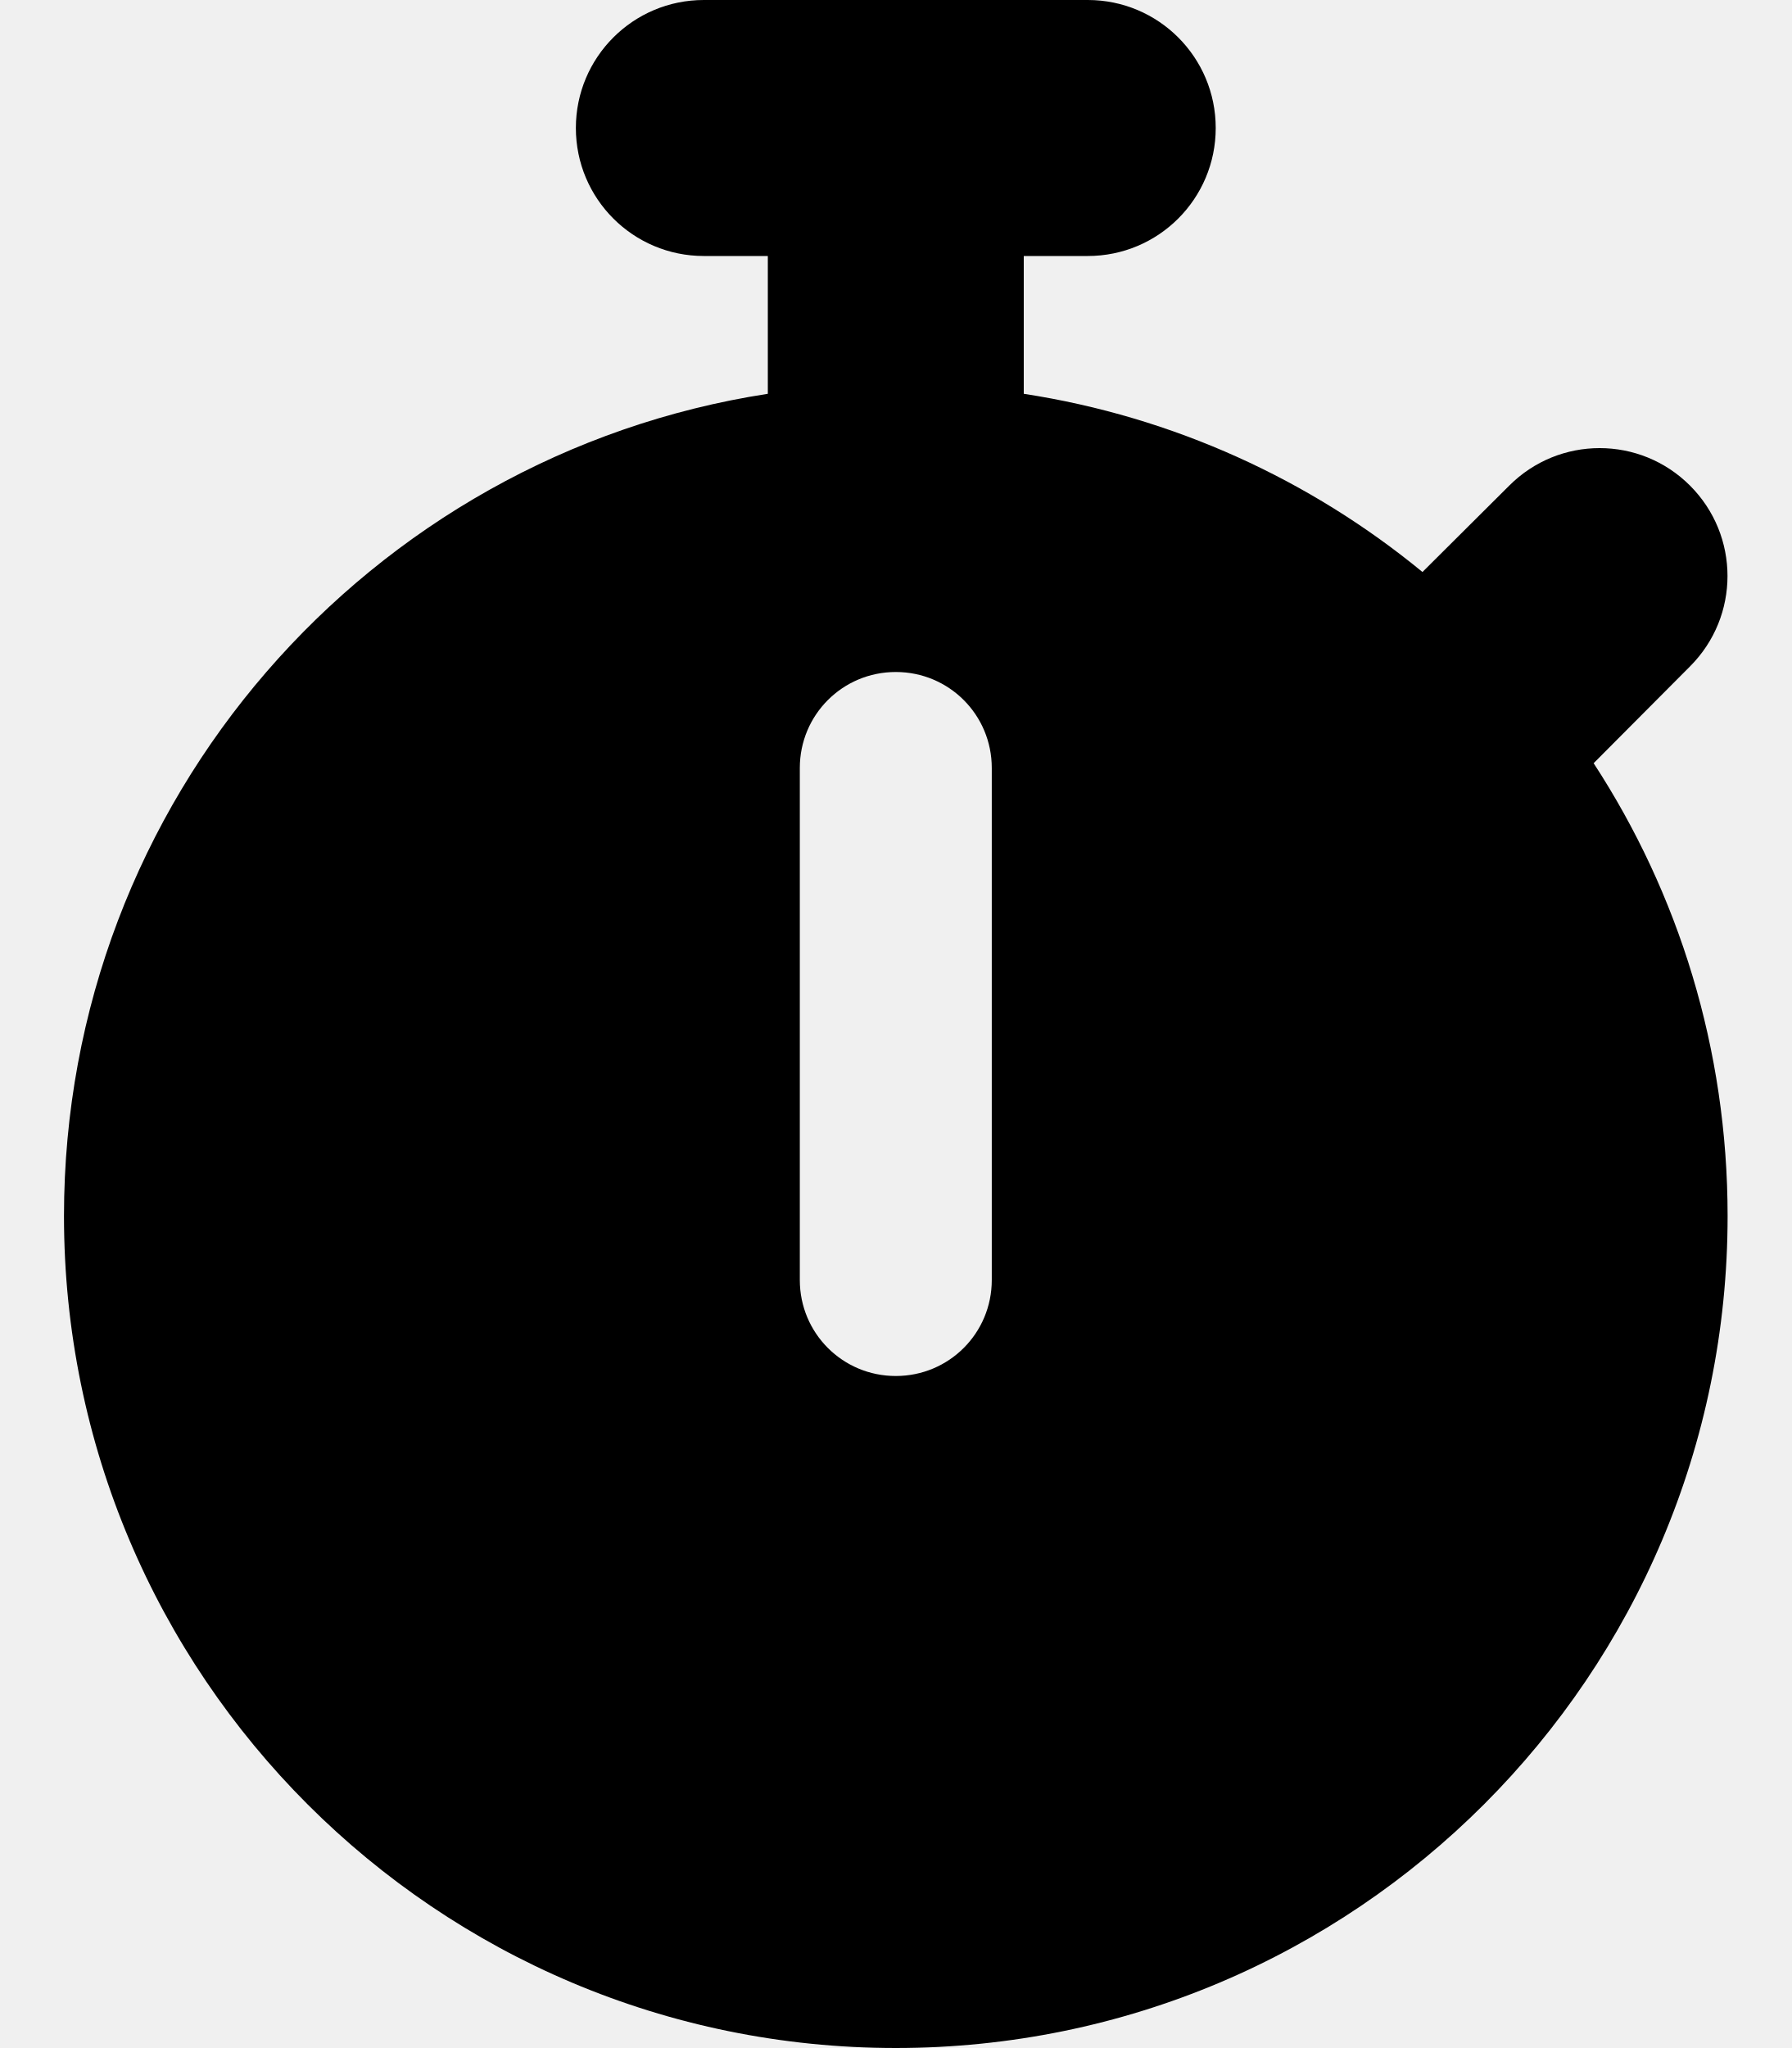
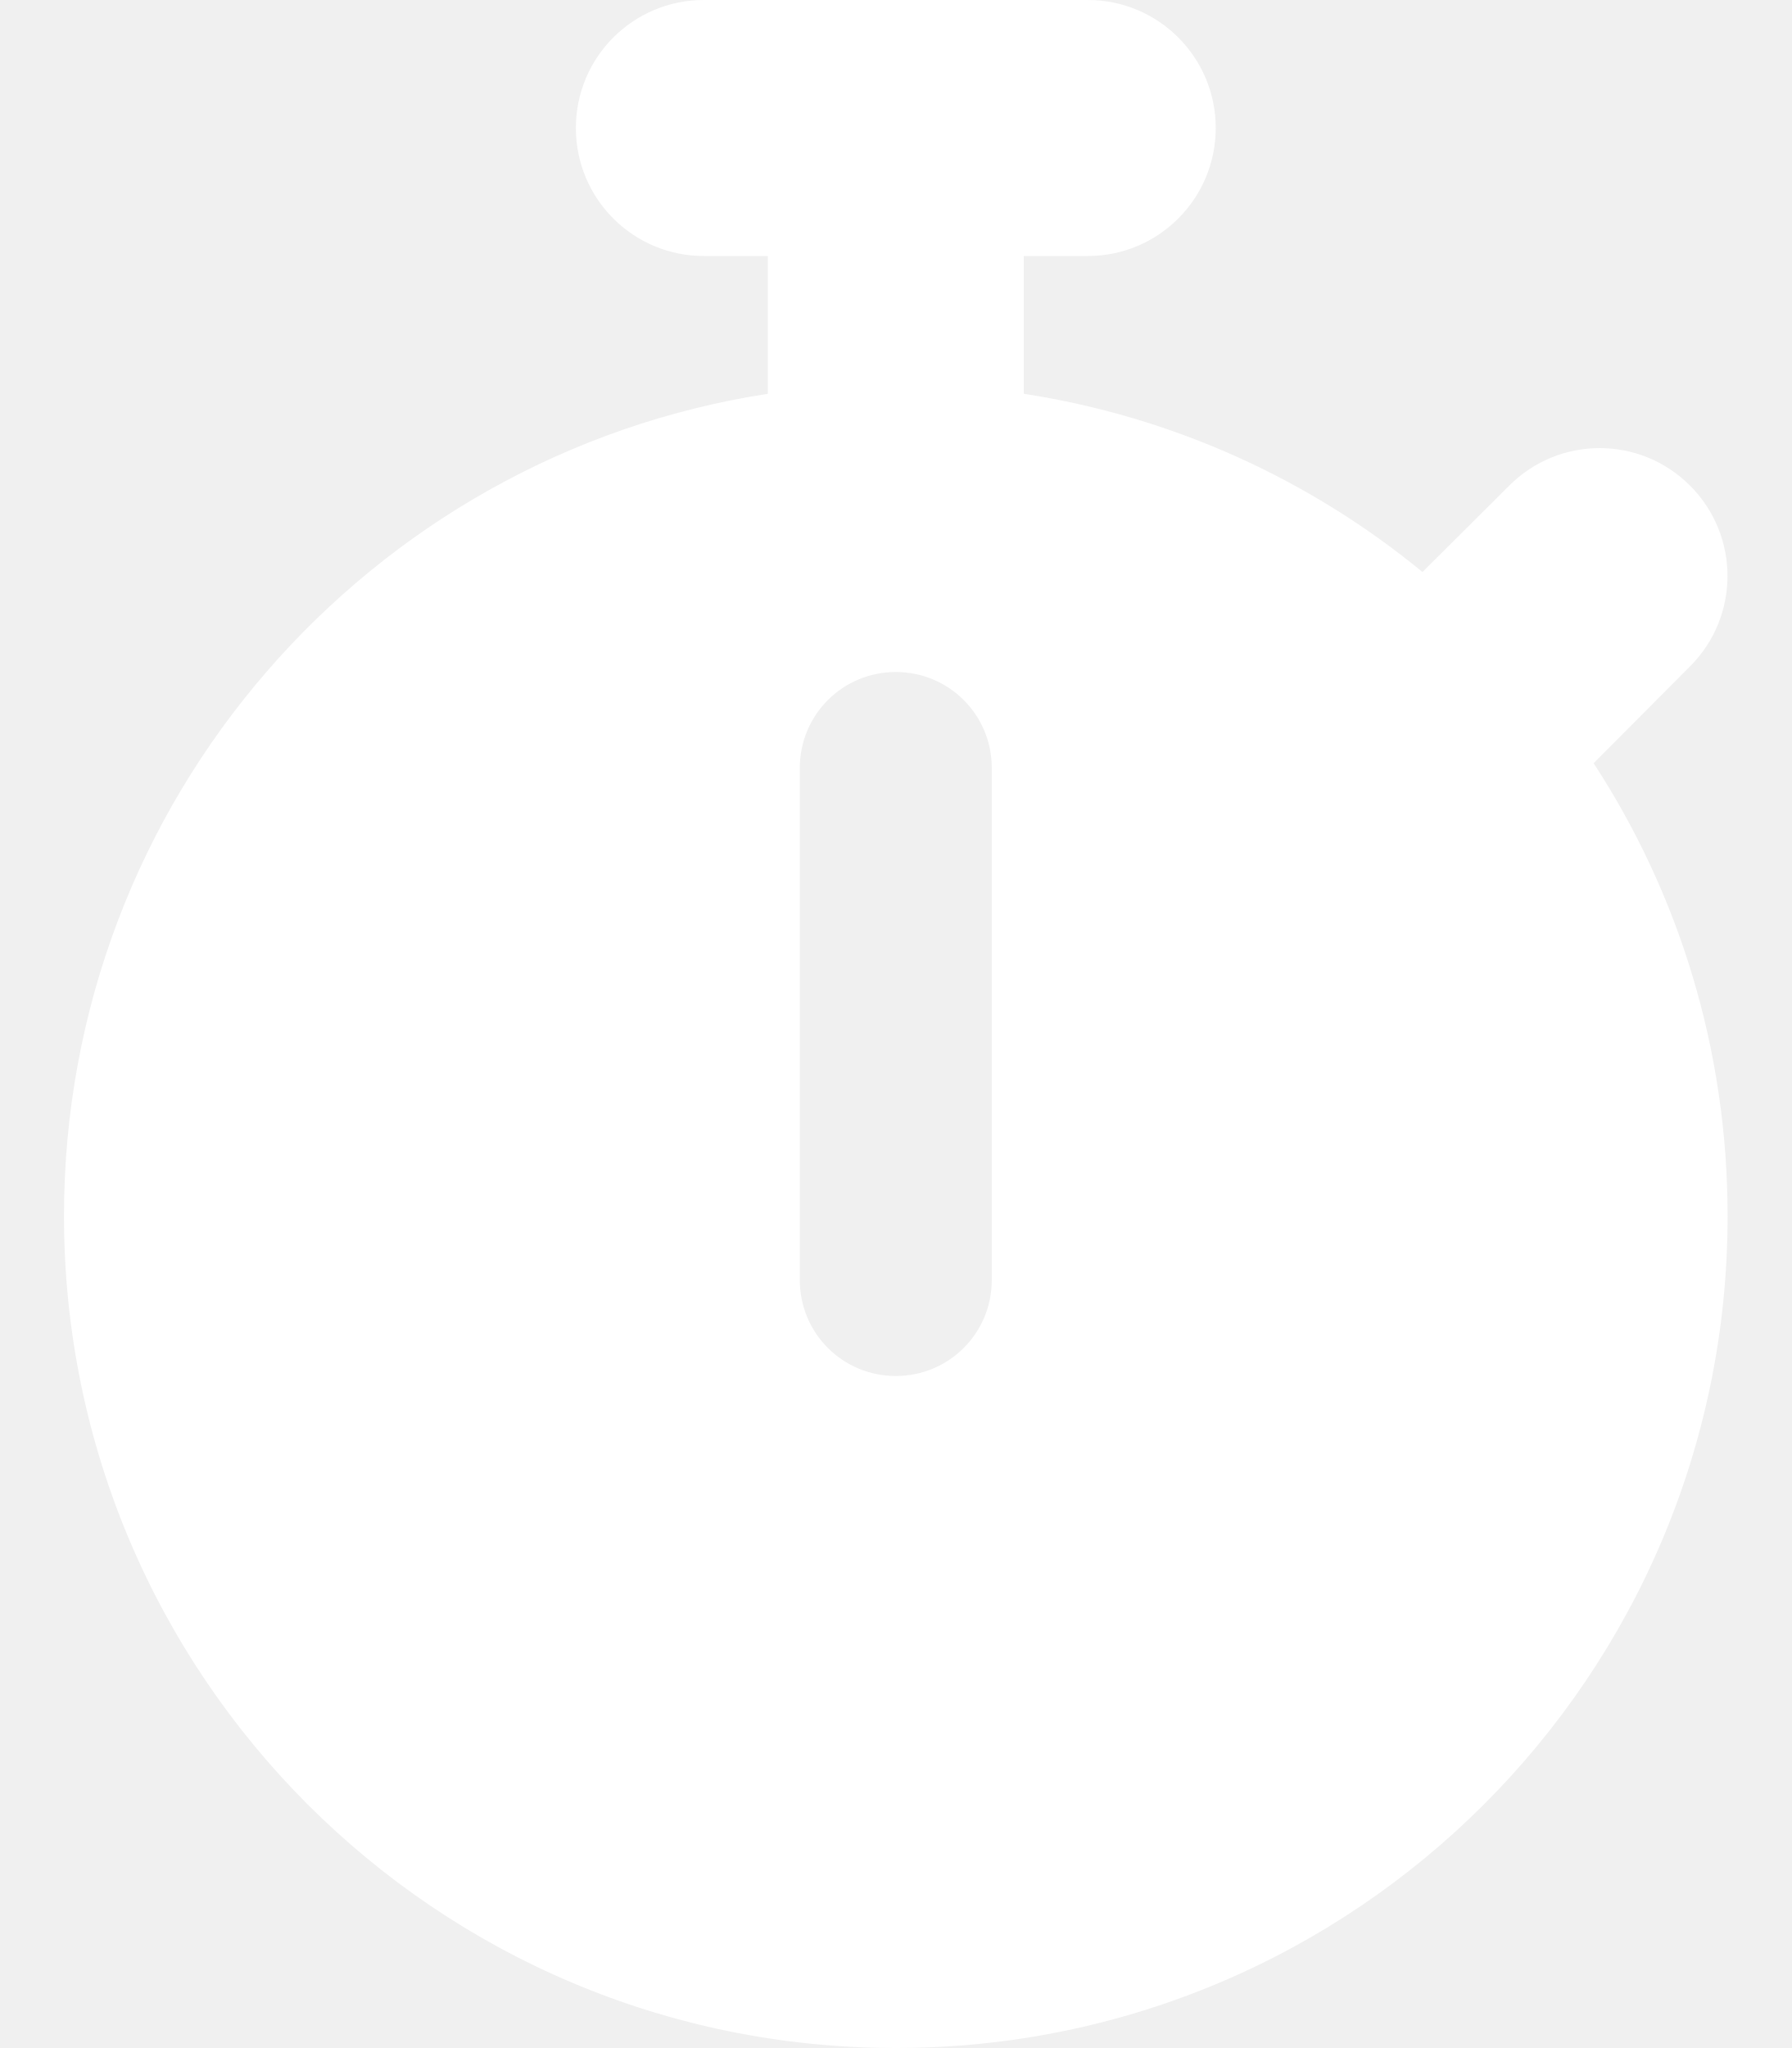
<svg xmlns="http://www.w3.org/2000/svg" viewBox="0 0 448 512">
-   <path d="M272 0C289.7 0 304 14.33 304 32C304 49.67 289.7 64 272 64H256V98.45C293.5 104.2 327.7 120 355.7 143L377.4 121.4C389.9 108.9 410.1 108.9 422.6 121.4C435.1 133.9 435.1 154.1 422.6 166.6L398.5 190.8C419.7 223.3 432 262.2 432 304C432 418.9 338.9 512 224 512C109.1 512 16 418.9 16 304C16 200 92.32 113.8 192 98.45V64H176C158.3 64 144 49.67 144 32C144 14.33 158.3 0 176 0L272 0zM248 192C248 178.7 237.3 168 224 168C210.7 168 200 178.7 200 192V320C200 333.3 210.7 344 224 344C237.3 344 248 333.3 248 320V192z" />
+   <path fill="white" d="M272 0C289.7 0 304 14.33 304 32C304 49.67 289.7 64 272 64H256V98.45C293.5 104.2 327.7 120 355.7 143L377.4 121.4C389.9 108.9 410.1 108.9 422.6 121.4C435.1 133.9 435.1 154.1 422.6 166.6L398.5 190.8C419.7 223.3 432 262.2 432 304C432 418.9 338.9 512 224 512C109.1 512 16 418.9 16 304C16 200 92.32 113.8 192 98.45V64H176C158.3 64 144 49.67 144 32C144 14.33 158.3 0 176 0L272 0zM248 192C248 178.7 237.3 168 224 168C210.7 168 200 178.7 200 192V320C200 333.3 210.7 344 224 344C237.3 344 248 333.3 248 320V192z" />
</svg>
